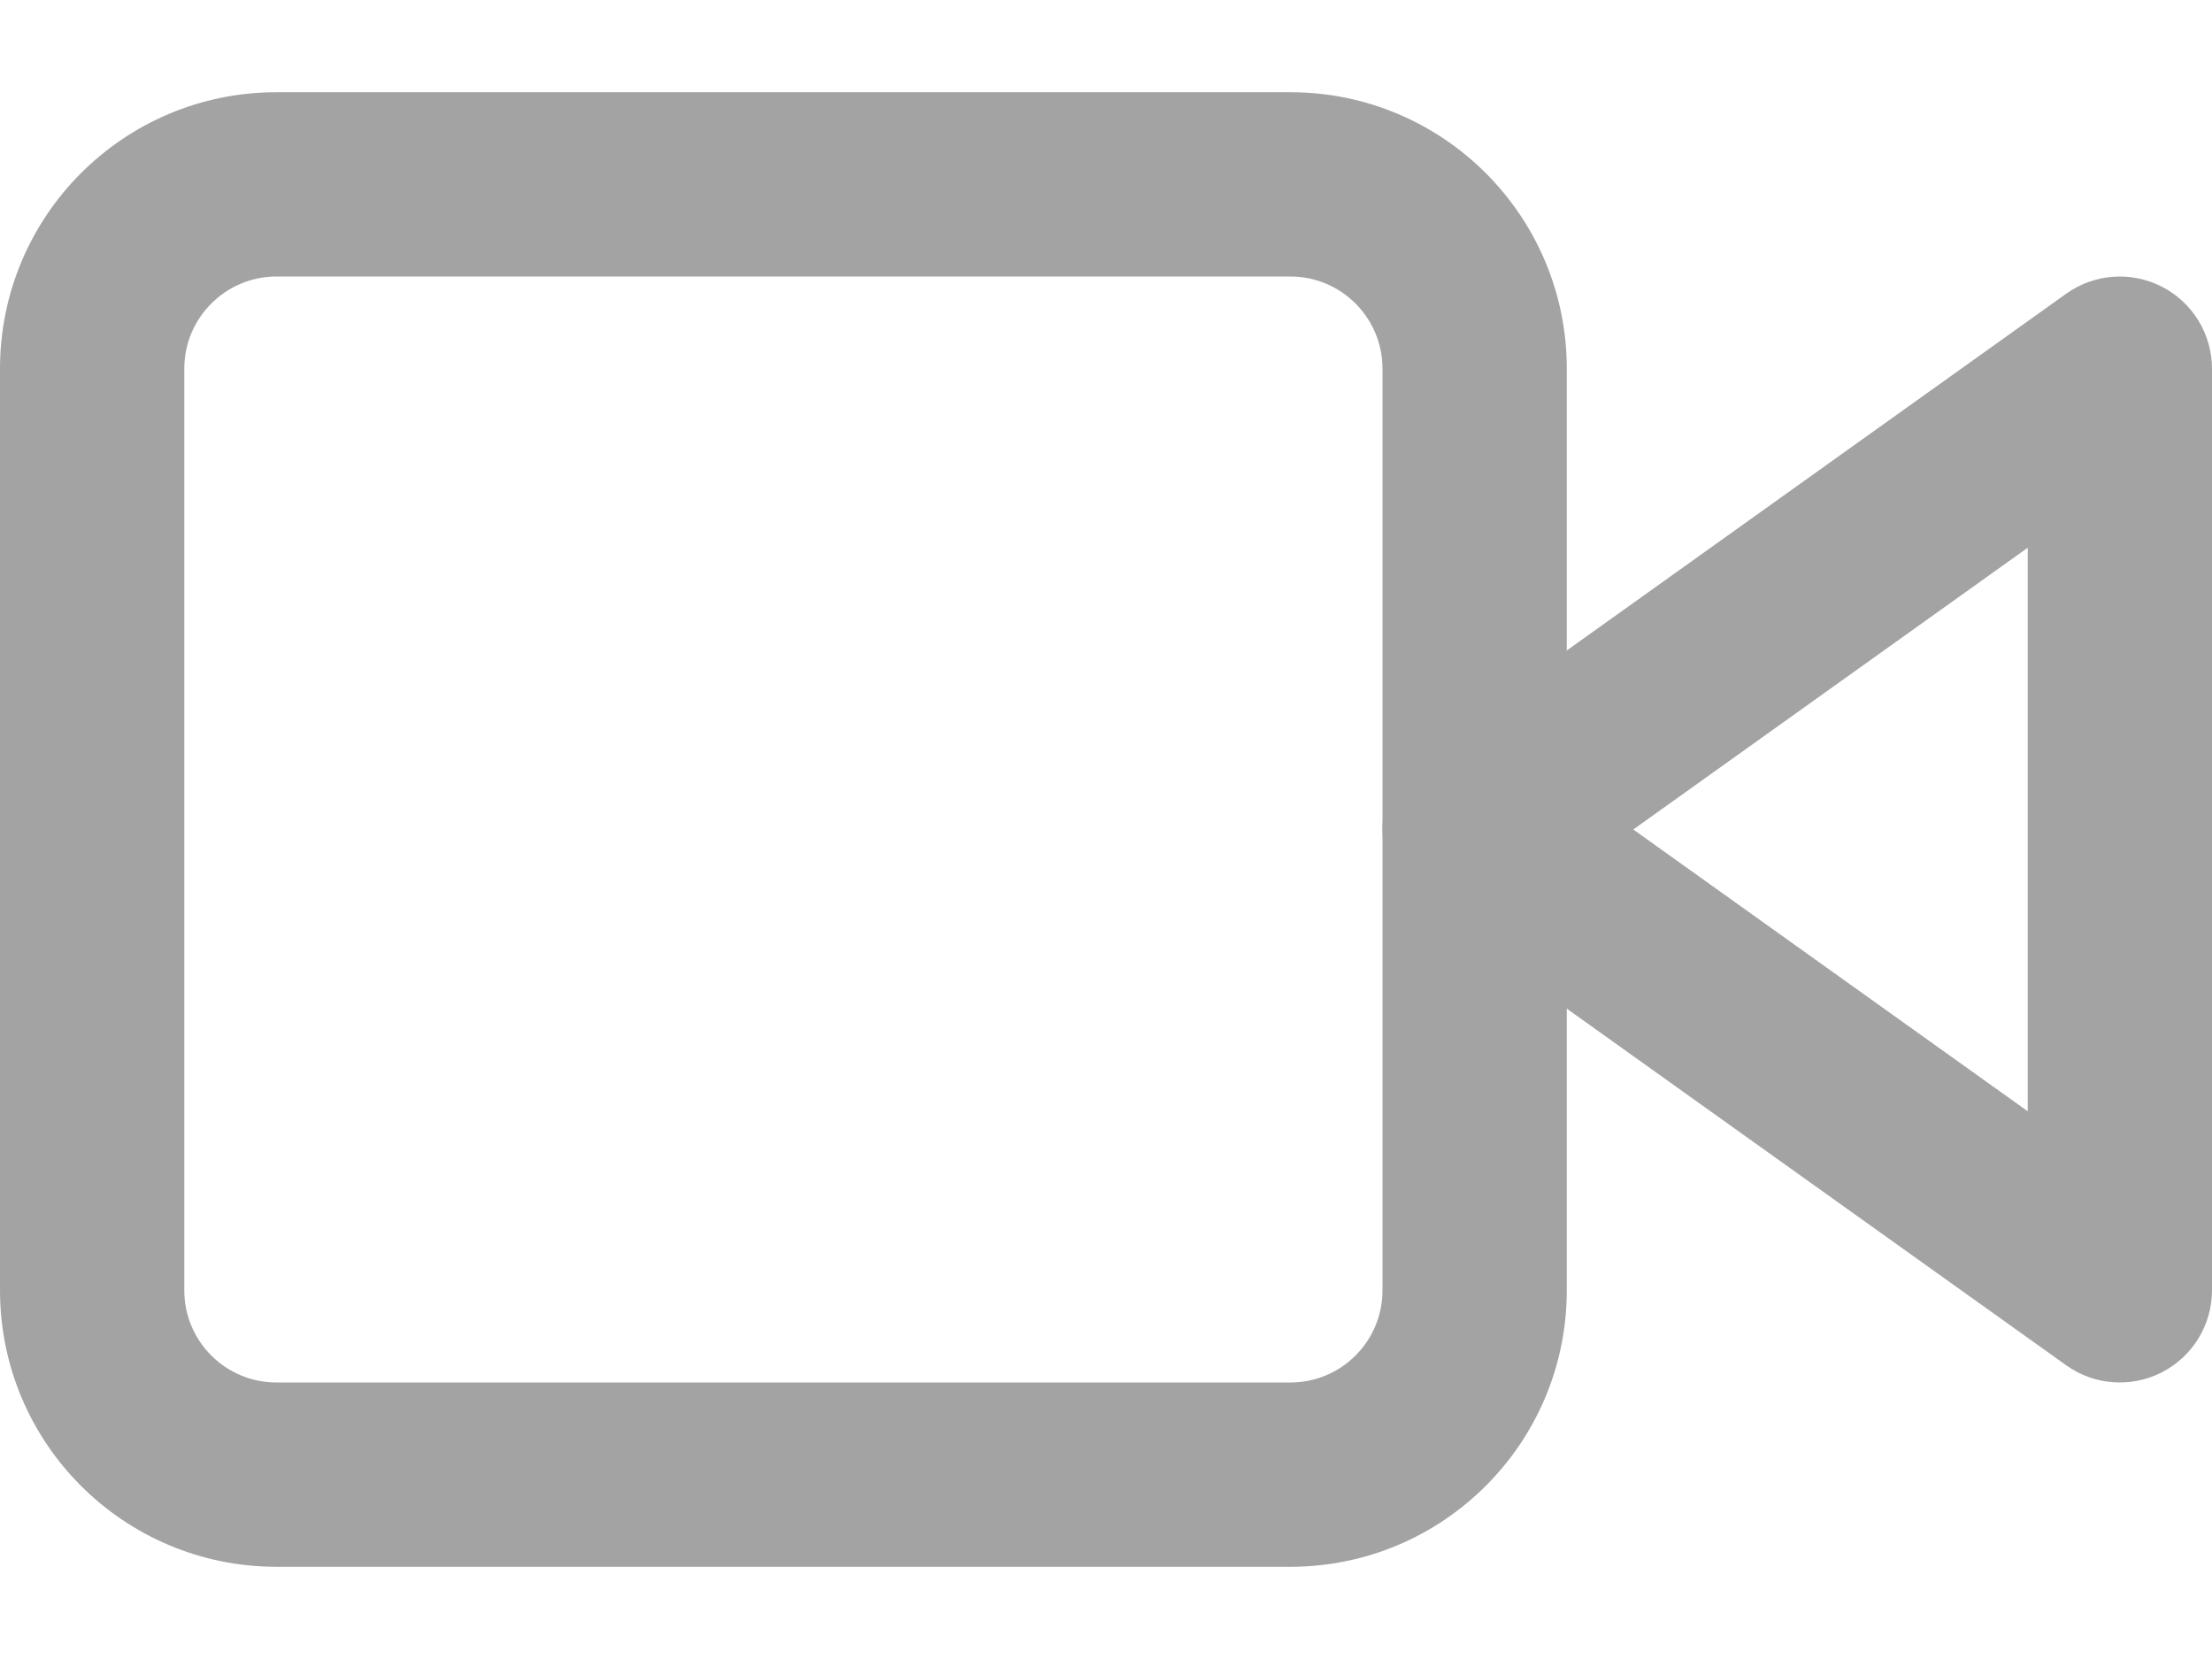
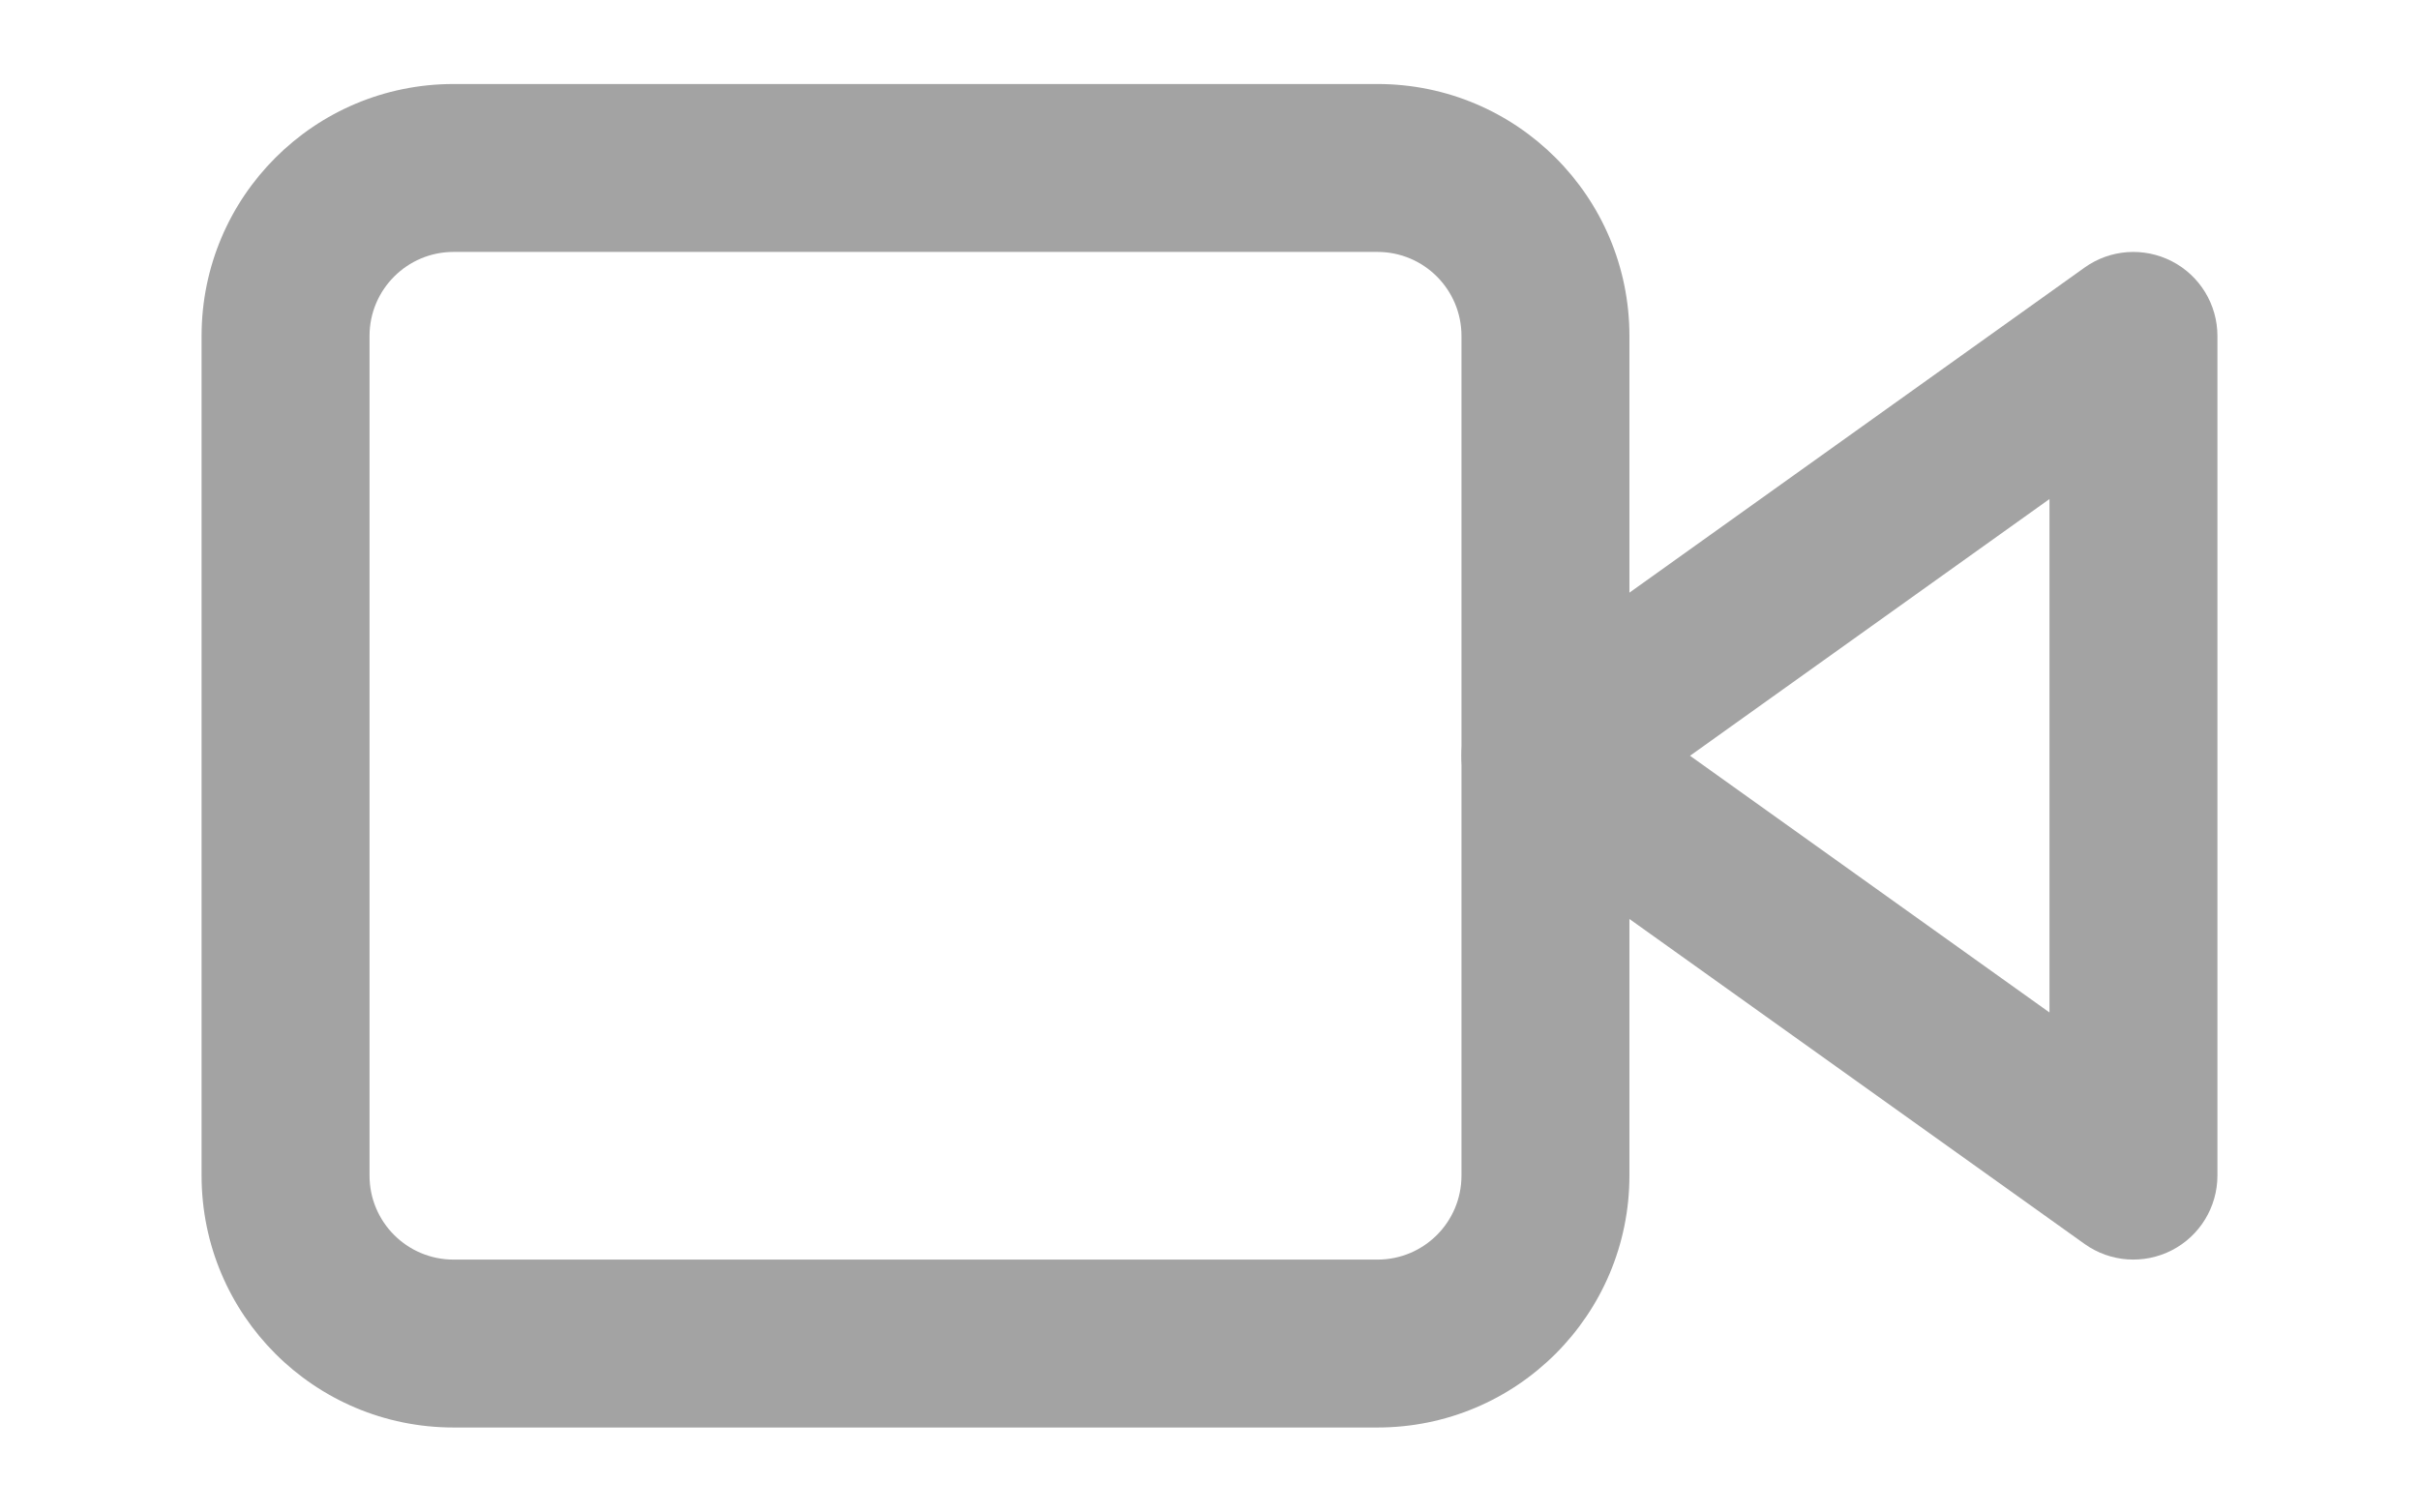
- <svg xmlns="http://www.w3.org/2000/svg" width="16" height="12" viewBox="0 0 16 12" fill="none">
+ <svg xmlns="http://www.w3.org/2000/svg" width="16" height="10" viewBox="0 0 16 12" fill="none">
  <g id="Camera">
    <path fill-rule="evenodd" clip-rule="evenodd" d="M15.638 2.074C15.86 2.188 16 2.417 16 2.667V9.333C16 9.583 15.86 9.812 15.638 9.926C15.416 10.04 15.149 10.021 14.946 9.876L10.279 6.543C10.104 6.417 10 6.215 10 6C10 5.785 10.104 5.583 10.279 5.458L14.946 2.124C15.149 1.979 15.416 1.96 15.638 2.074ZM11.814 6L14.667 8.038V3.962L11.814 6Z" fill="#A3A3A3" />
    <path fill-rule="evenodd" clip-rule="evenodd" d="M2 2C1.632 2 1.333 2.299 1.333 2.667V9.333C1.333 9.702 1.632 10 2 10H9.333C9.702 10 10 9.702 10 9.333V2.667C10 2.299 9.702 2 9.333 2H2ZM0 2.667C0 1.562 0.895 0.667 2 0.667H9.333C10.438 0.667 11.333 1.562 11.333 2.667V9.333C11.333 10.438 10.438 11.333 9.333 11.333H2C0.895 11.333 0 10.438 0 9.333V2.667Z" fill="#A3A3A3" />
  </g>
</svg>
